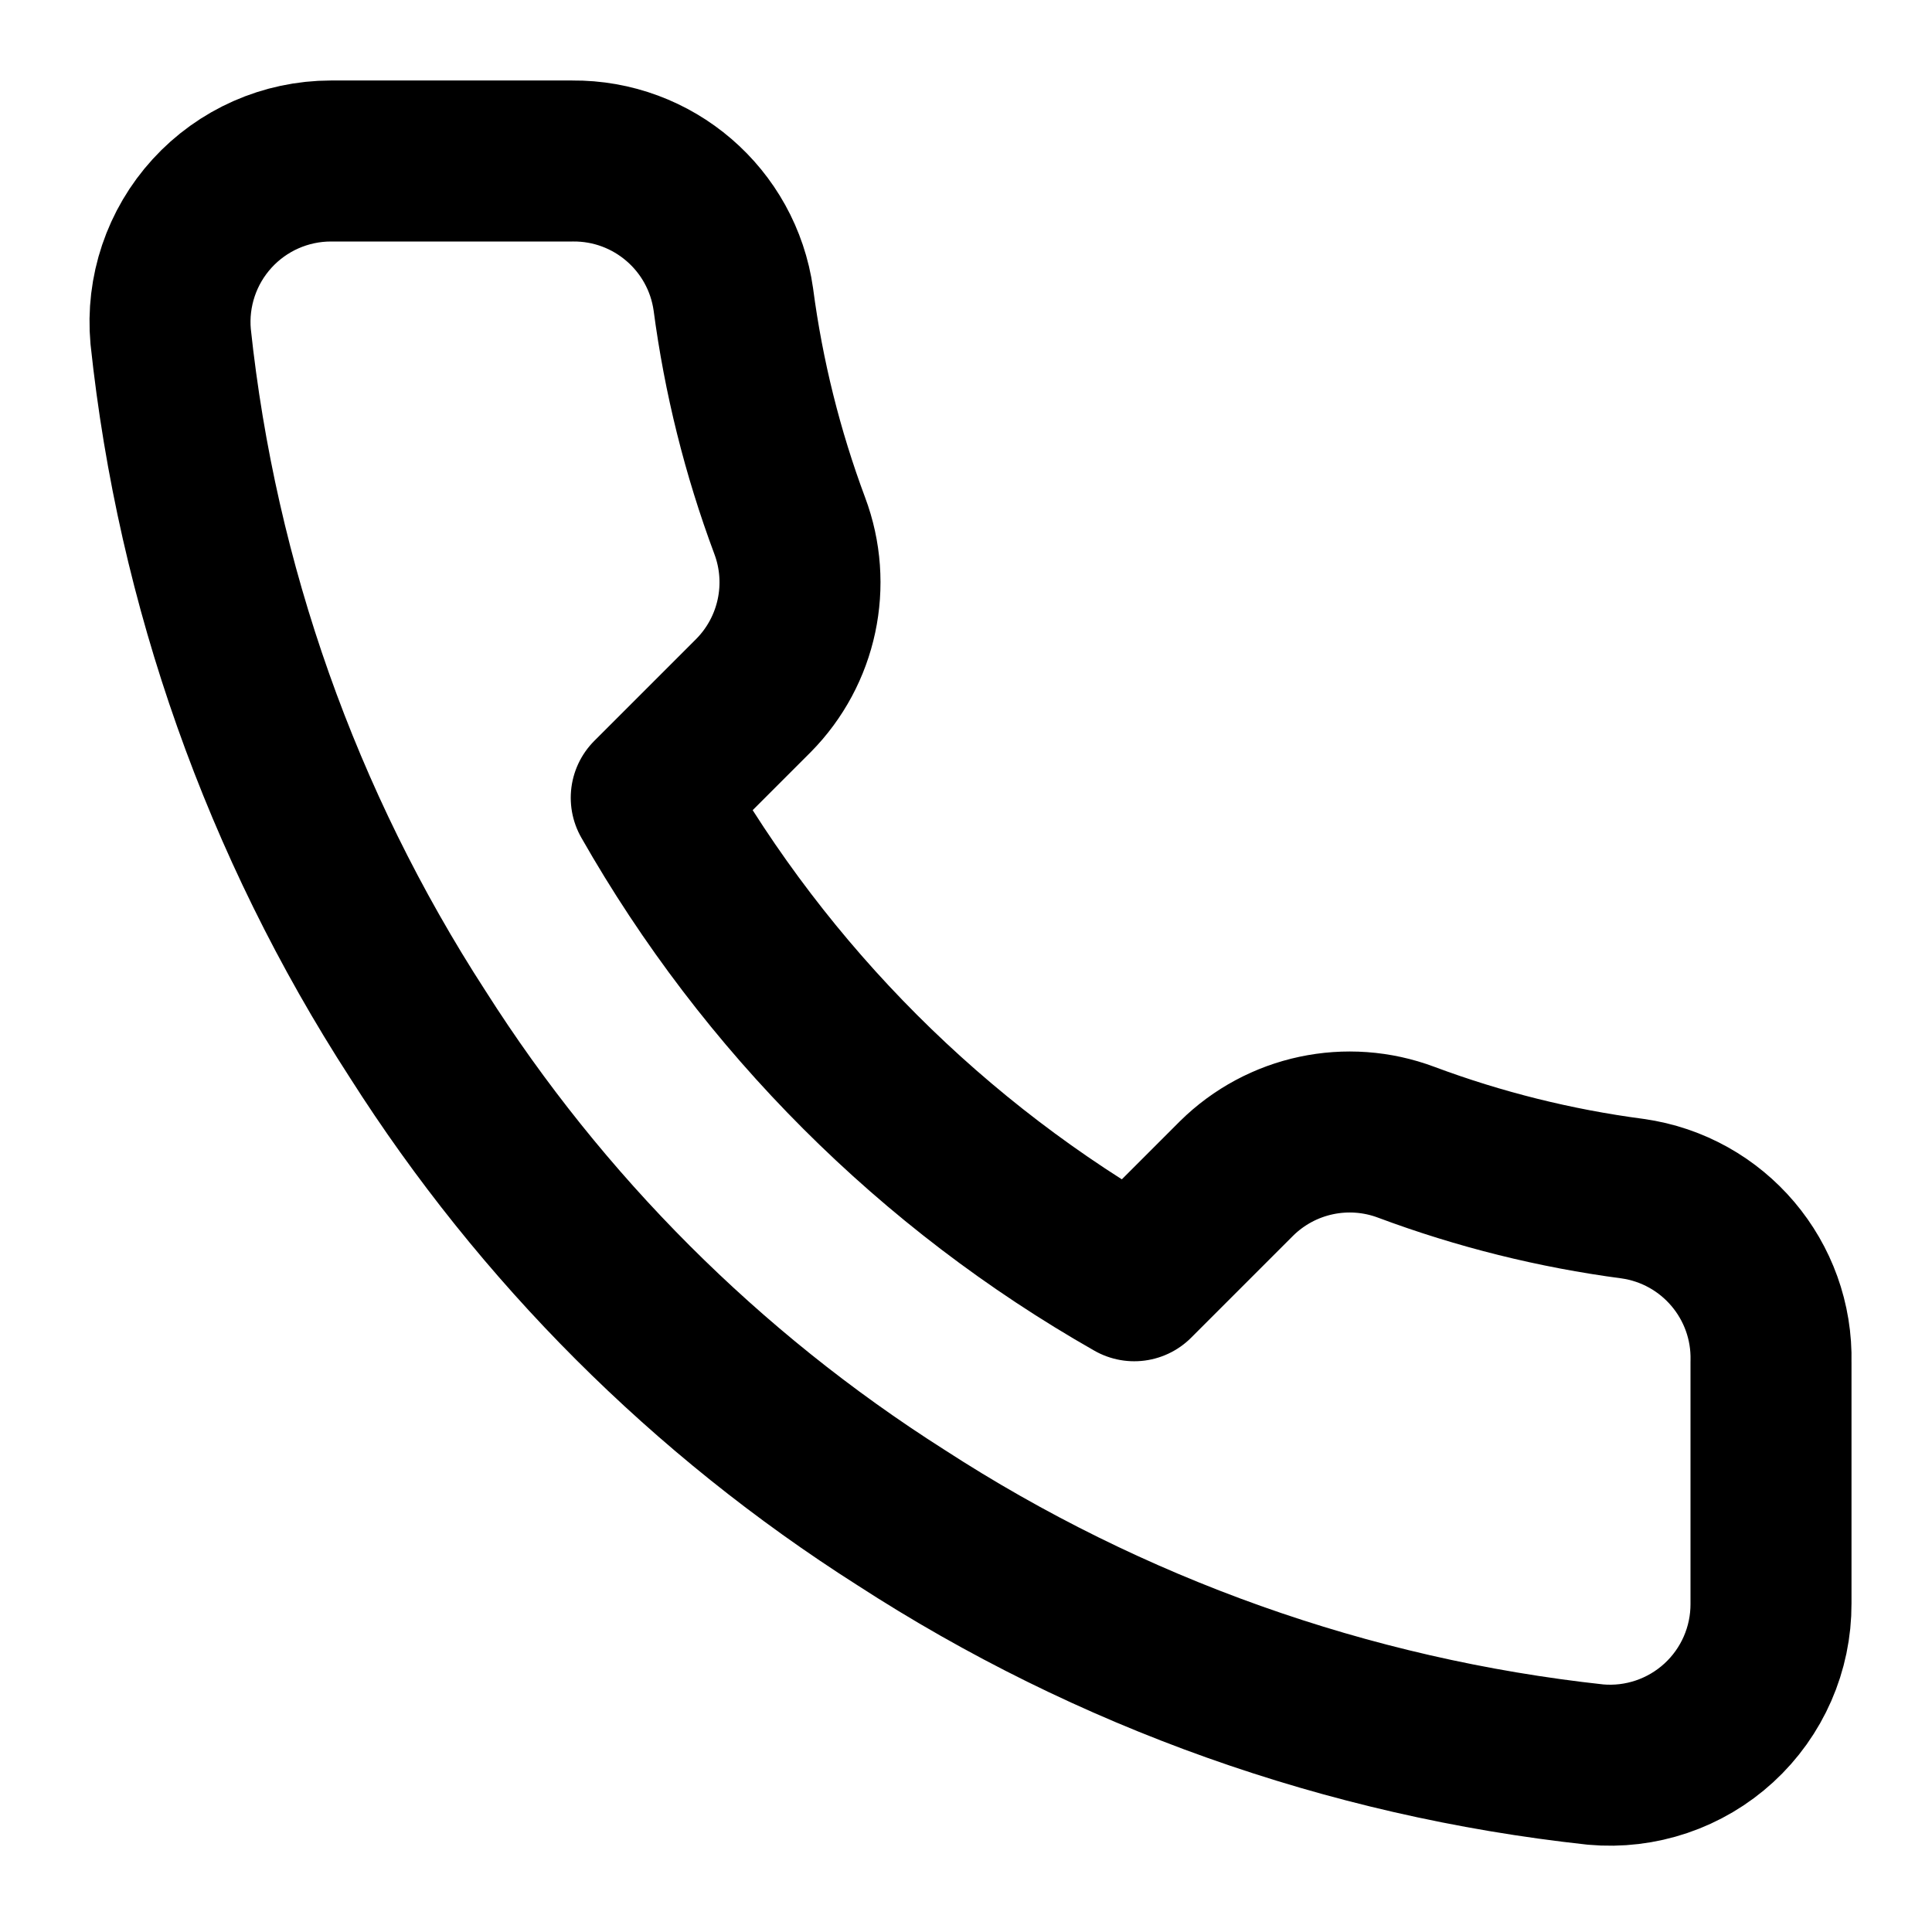
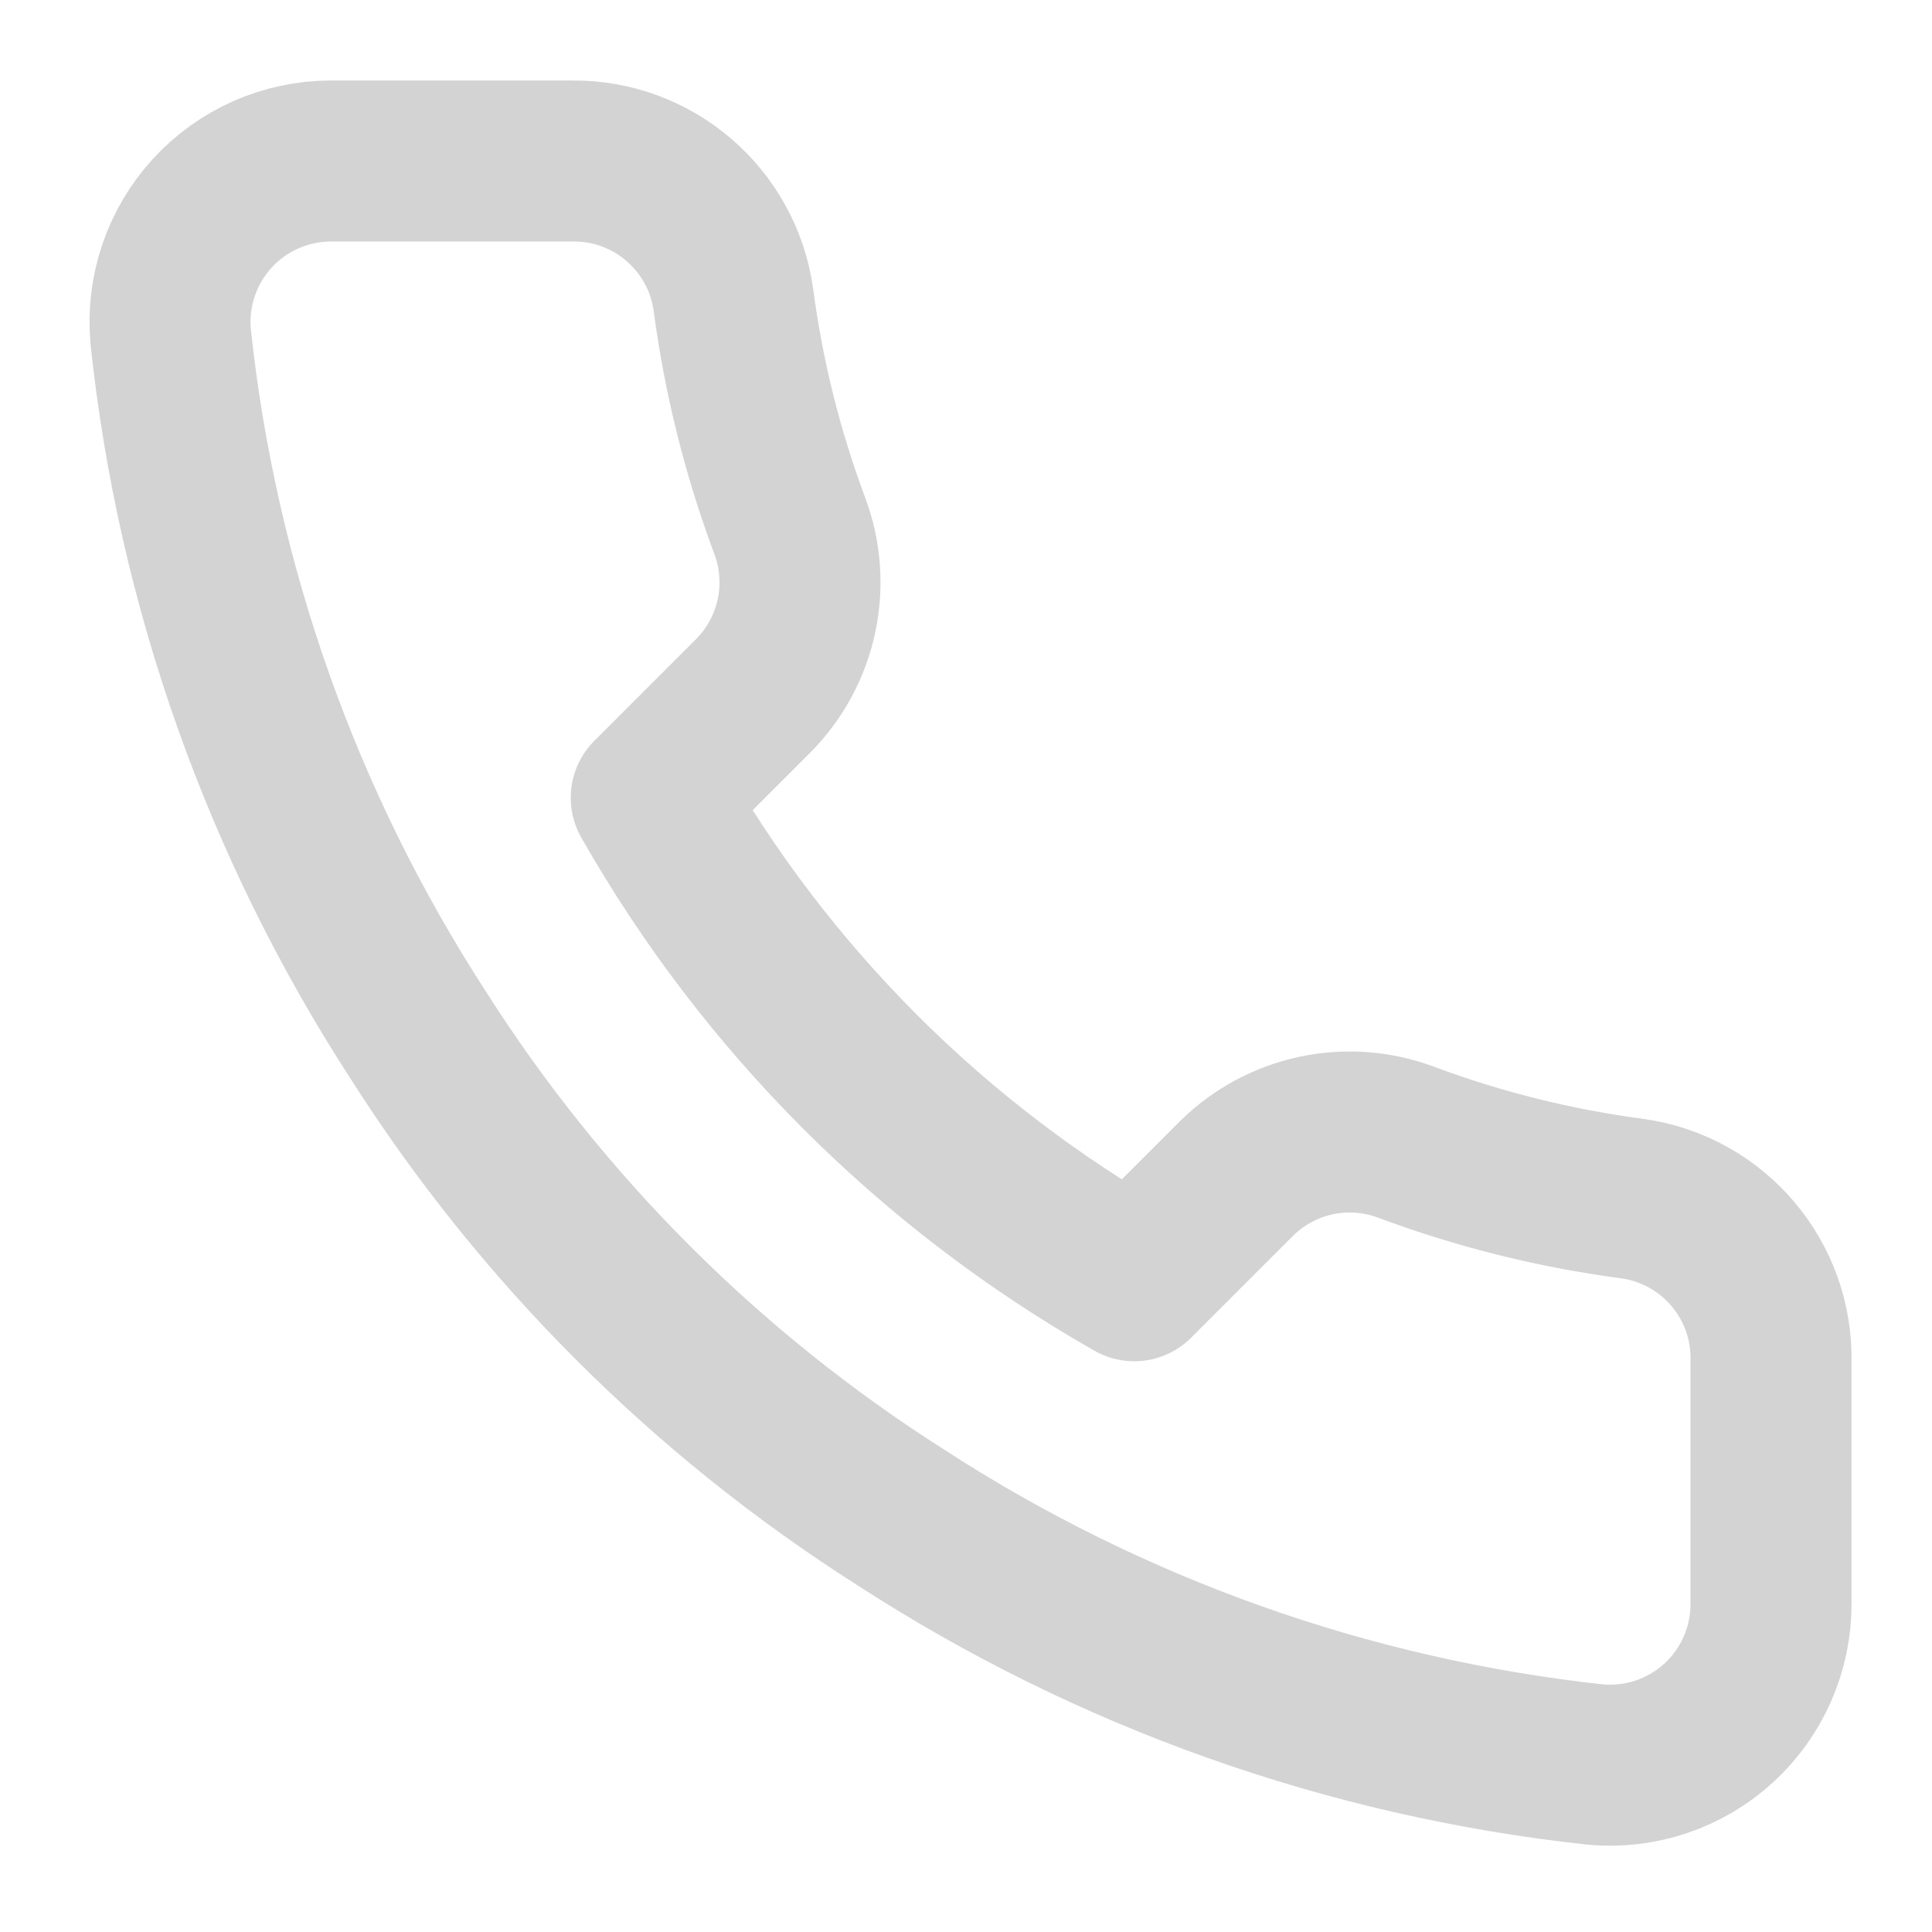
- <svg xmlns="http://www.w3.org/2000/svg" width="24" height="24" viewBox="0 0 24 24" fill="none" stroke="currentColor" stroke-width="2" stroke-linecap="round" stroke-linejoin="round" class="feather feather-phone">
+ <svg xmlns="http://www.w3.org/2000/svg" width="24" height="24" viewBox="0 0 24 24" fill="none" stroke="lightGray" stroke-width="2" stroke-linecap="round" stroke-linejoin="round" class="feather feather-phone">
  <path d="M22 16.92v3a2 2 0 0 1-2.18 2 19.79 19.79 0 0 1-8.63-3.07 19.5 19.5 0 0 1-6-6 19.79 19.79 0 0 1-3.07-8.67A2 2 0 0 1 4.11 2h3a2 2 0 0 1 2 1.72 12.84 12.84 0 0 0 .7 2.81 2 2 0 0 1-.45 2.11L8.09 9.91a16 16 0 0 0 6 6l1.27-1.27a2 2 0 0 1 2.11-.45 12.84 12.84 0 0 0 2.81.7A2 2 0 0 1 22 16.92z" />
</svg>
